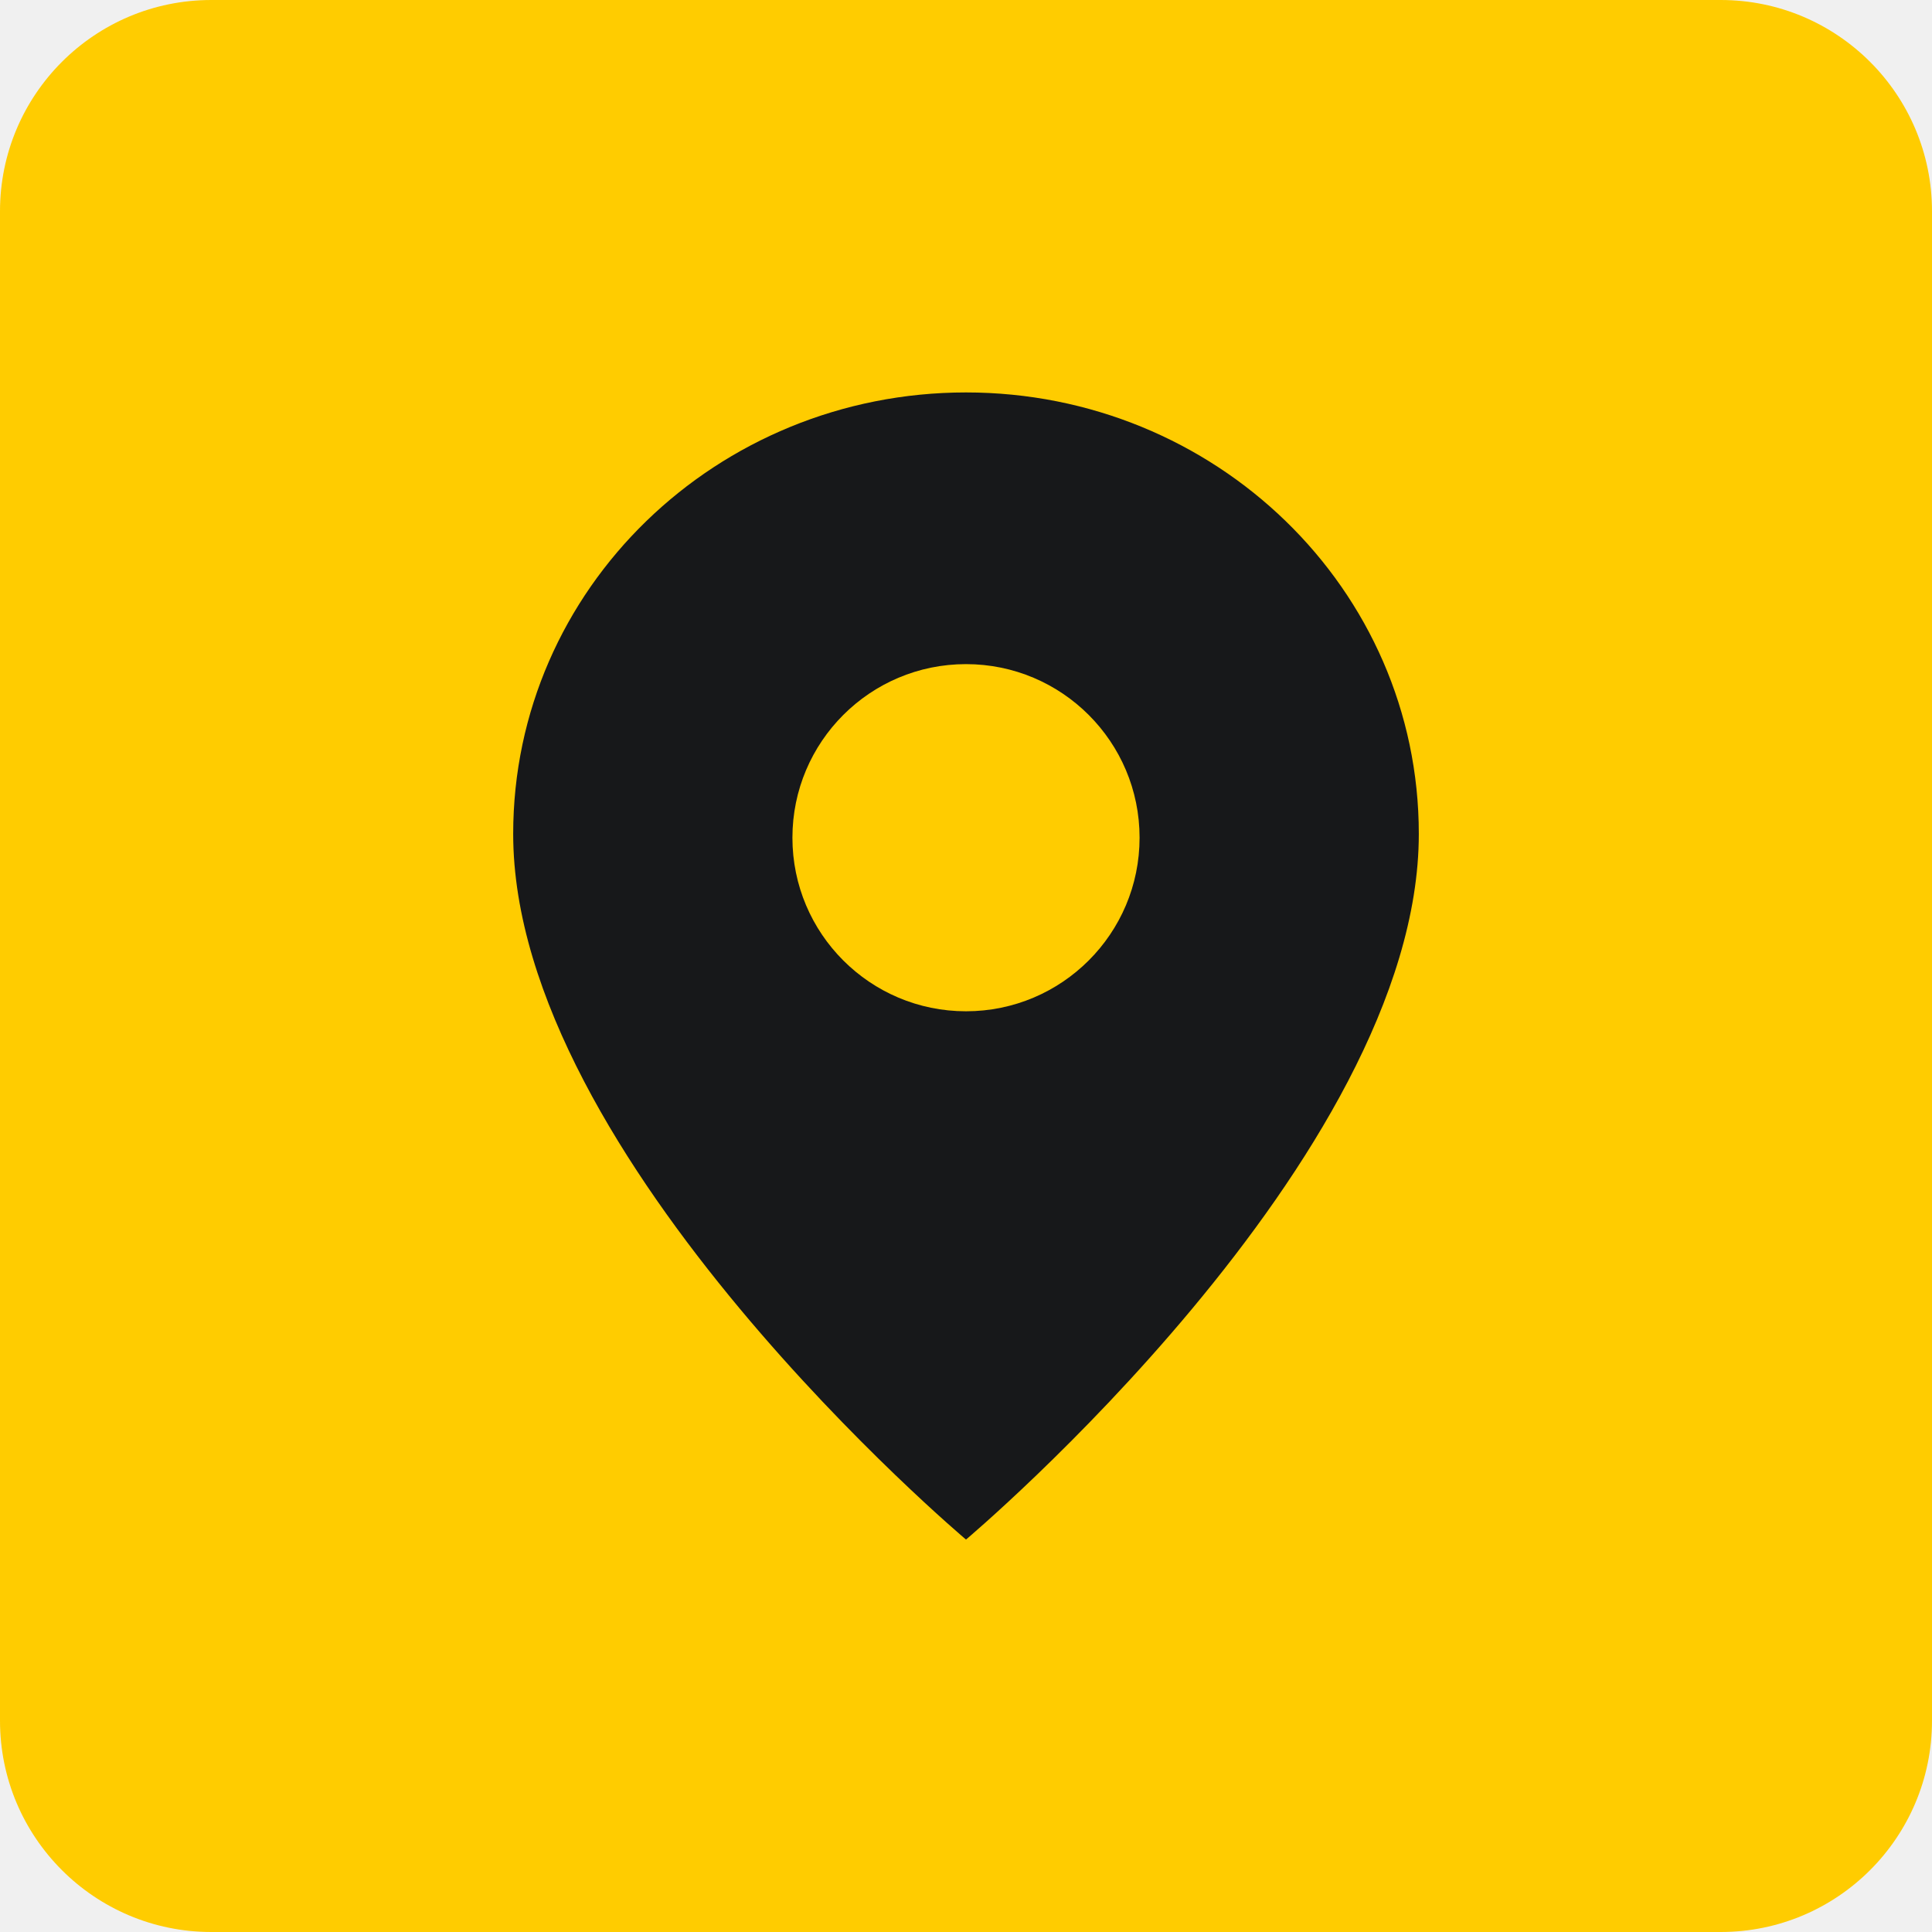
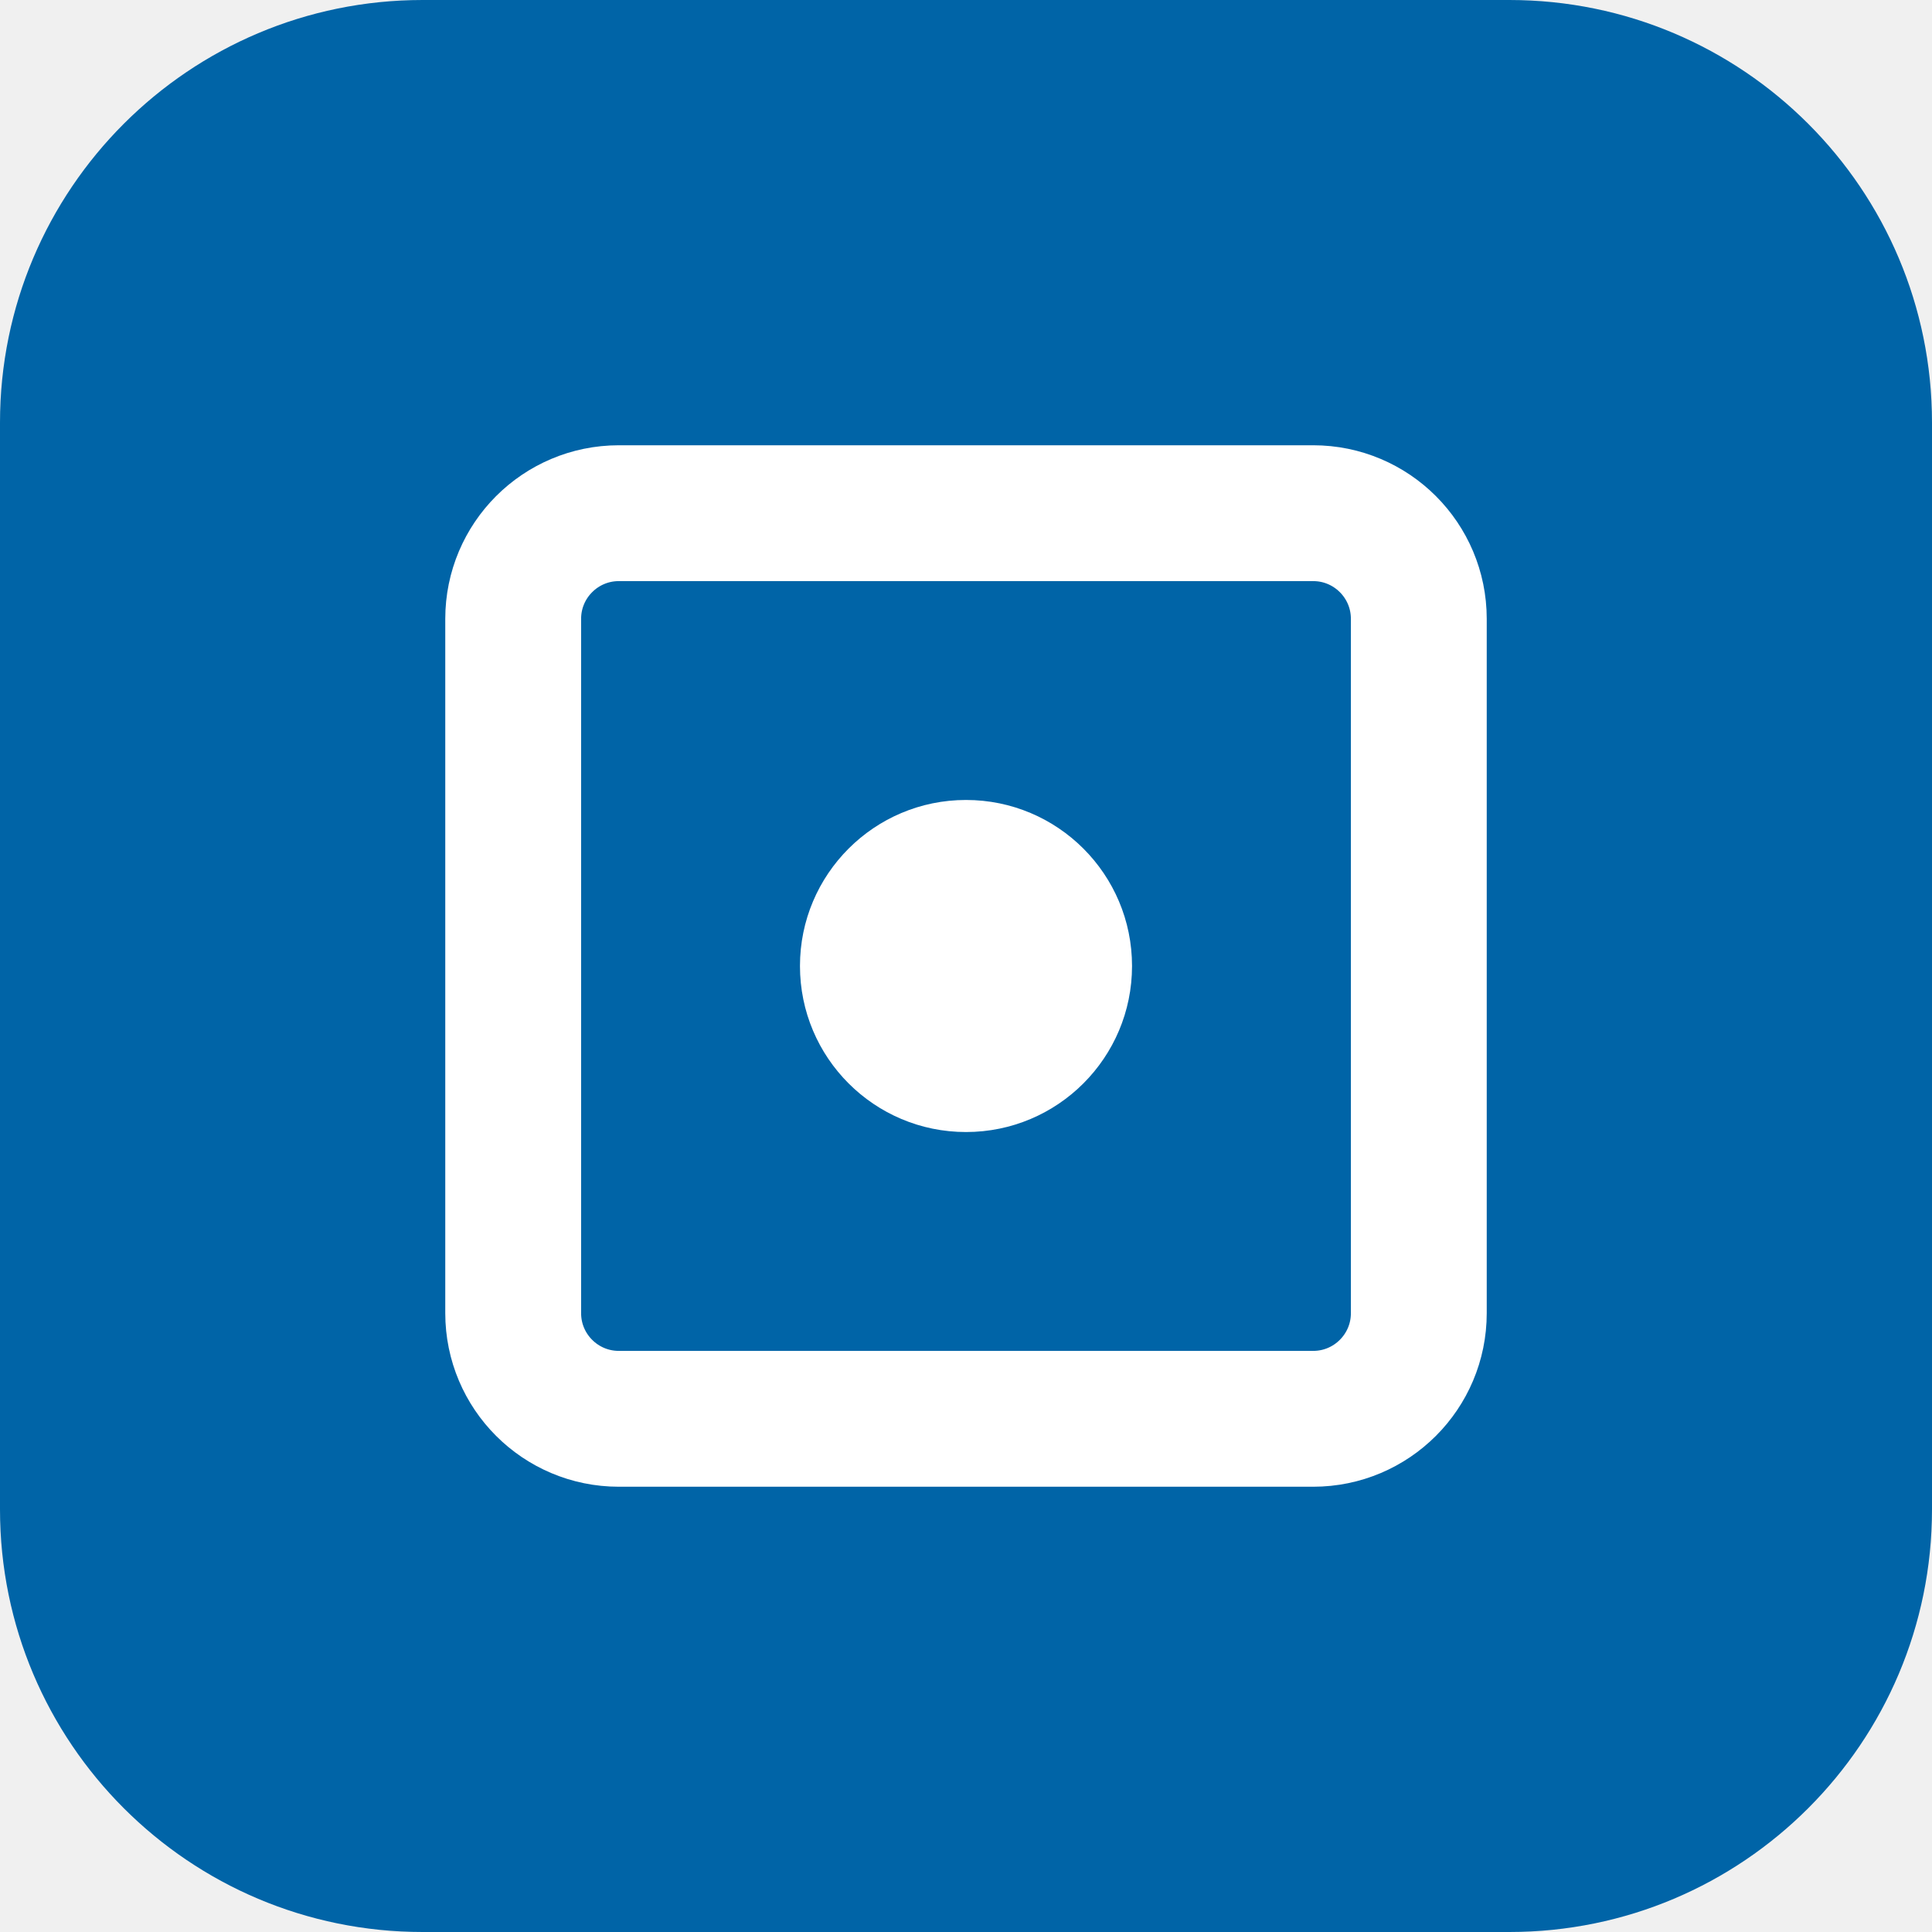
<svg xmlns="http://www.w3.org/2000/svg" viewBox="0 0 512 512">
-   <rect width="512" height="512" rx="56" fill="#ffcc00" />
-   <path d="M256 104c-66 0-120 52-120 117 0 86 120 187 120 187s120-101 120-187c0-65-54-117-120-117z" fill="#17181a" />
-   <circle cx="256" cy="222" r="46" fill="#ffcc00" />
+   <rect width="512" height="512" rx="112" fill="#0064a7" />
+   <rect x="136" y="136" width="240" height="240" rx="28" fill="none" stroke="#fff" stroke-width="36" />
+   <circle cx="256" cy="256" r="44" fill="#fff" />
</svg>
